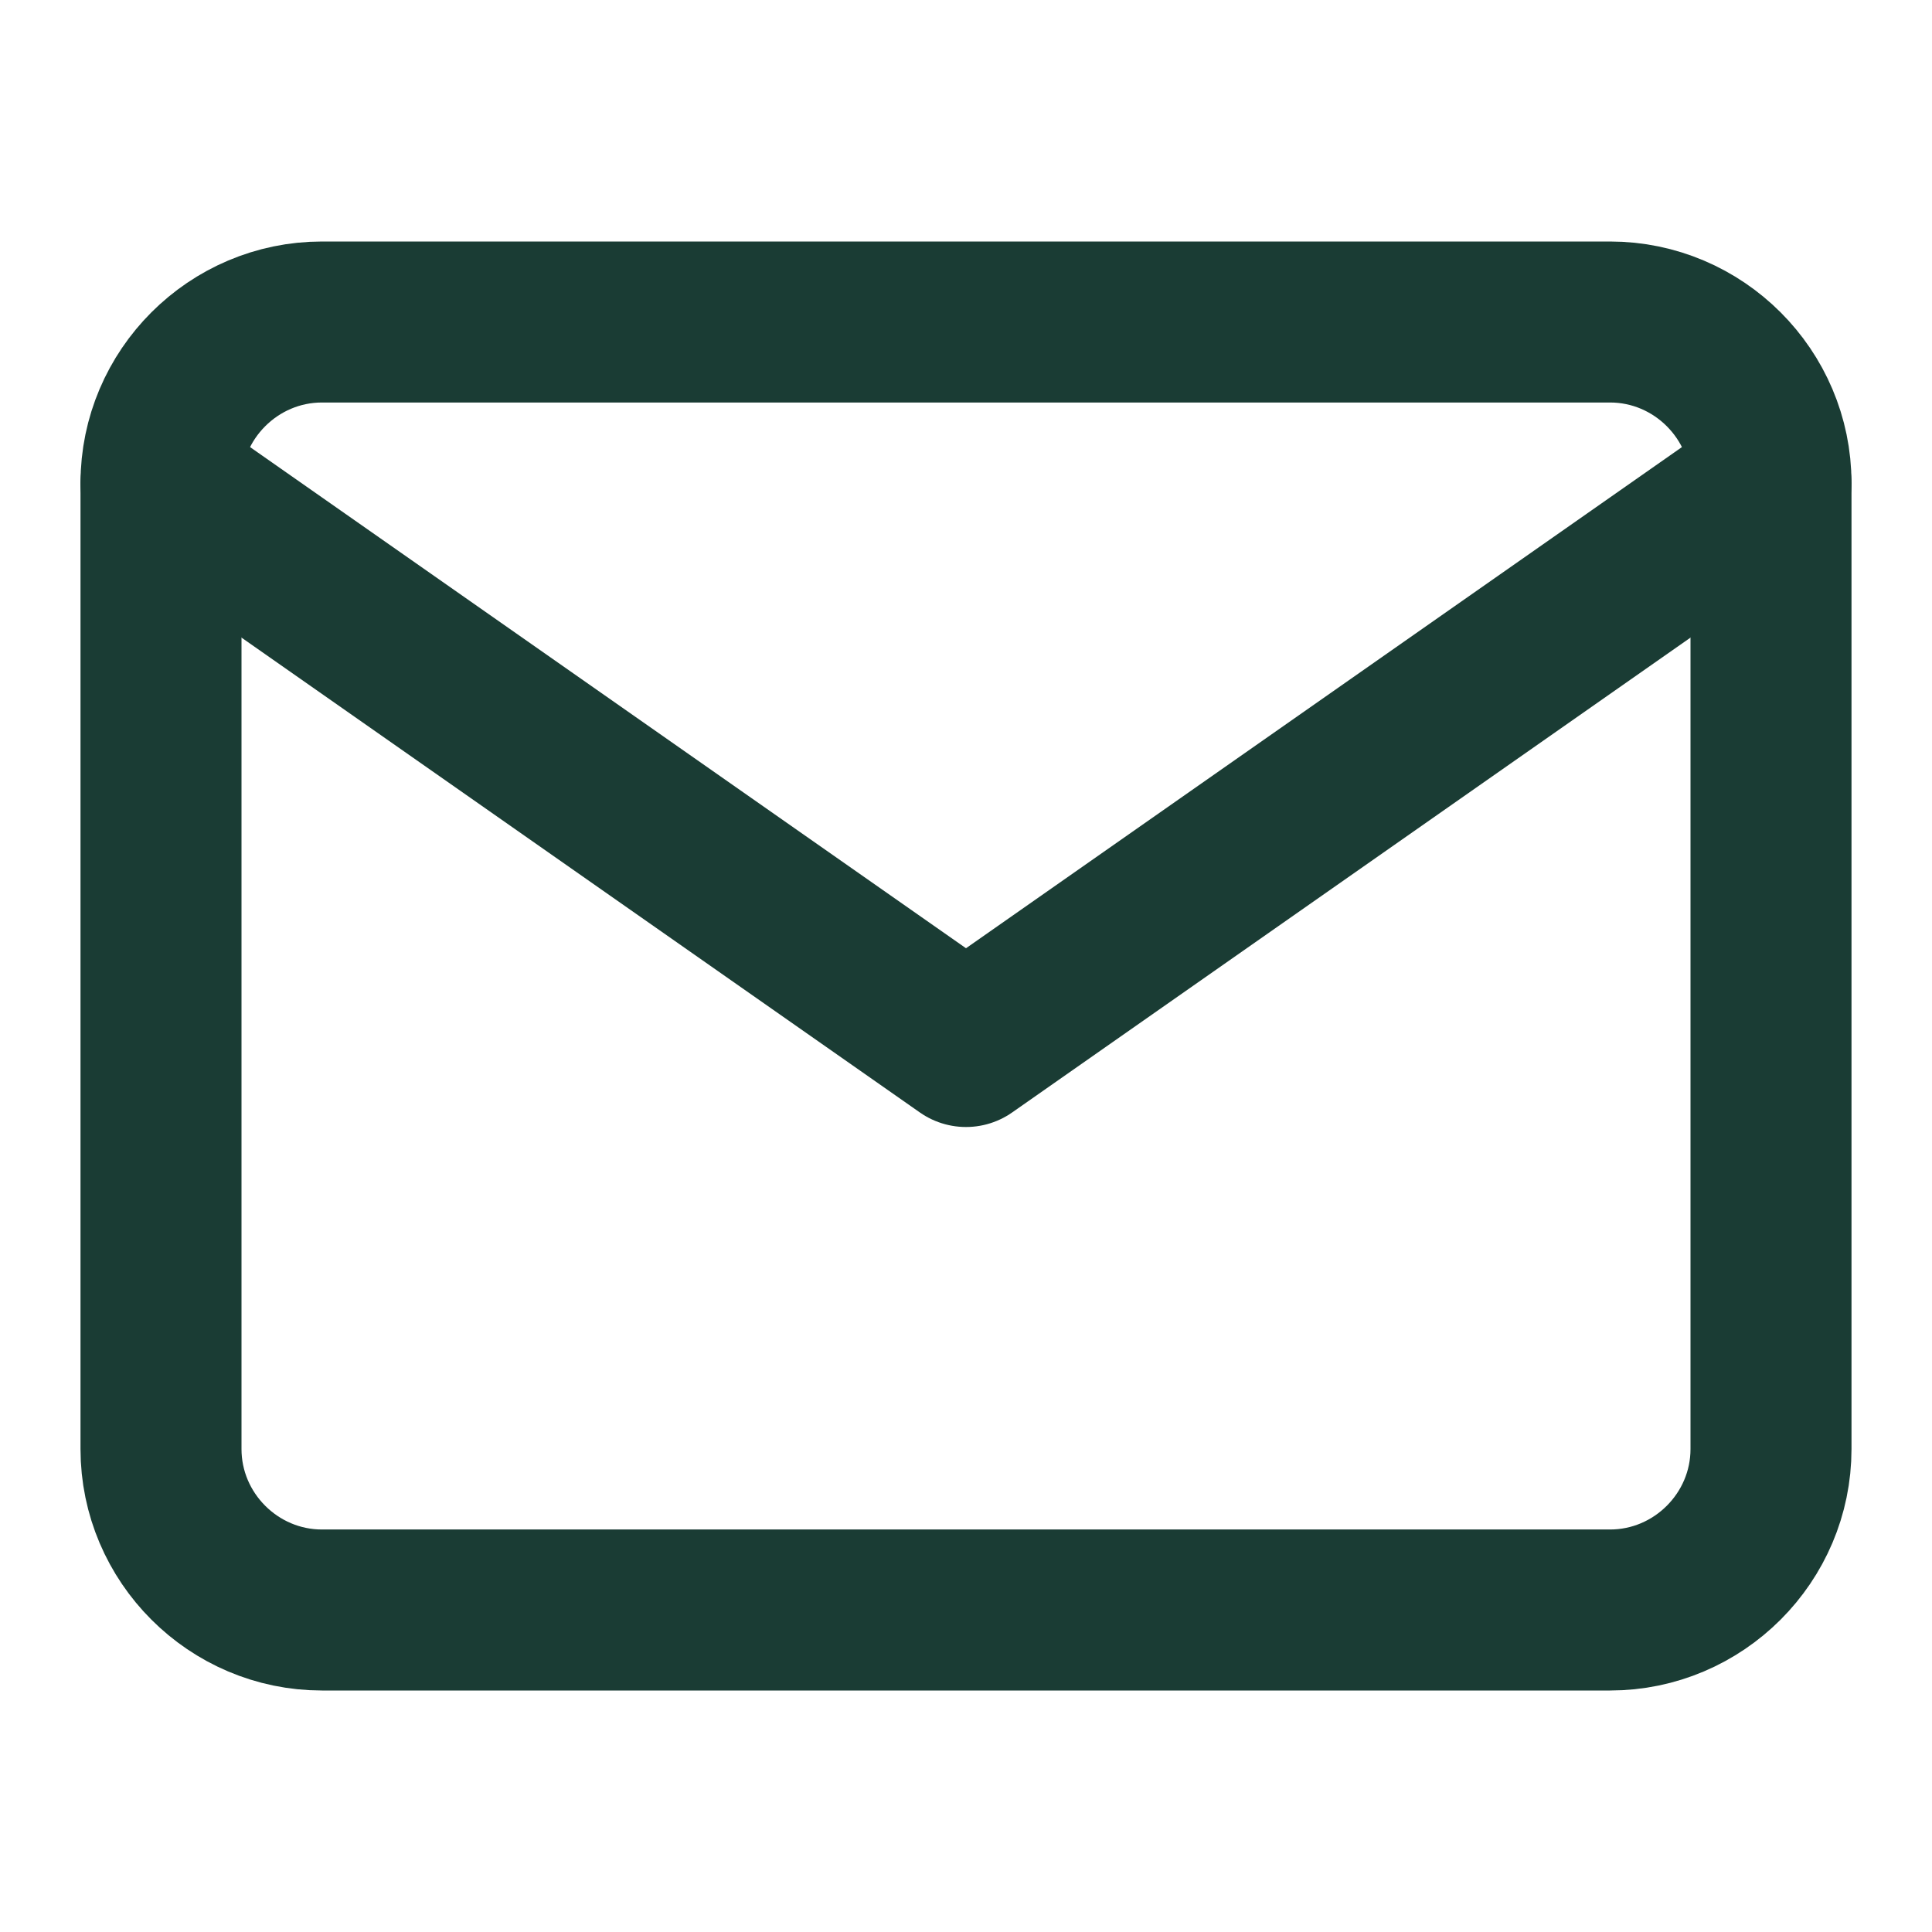
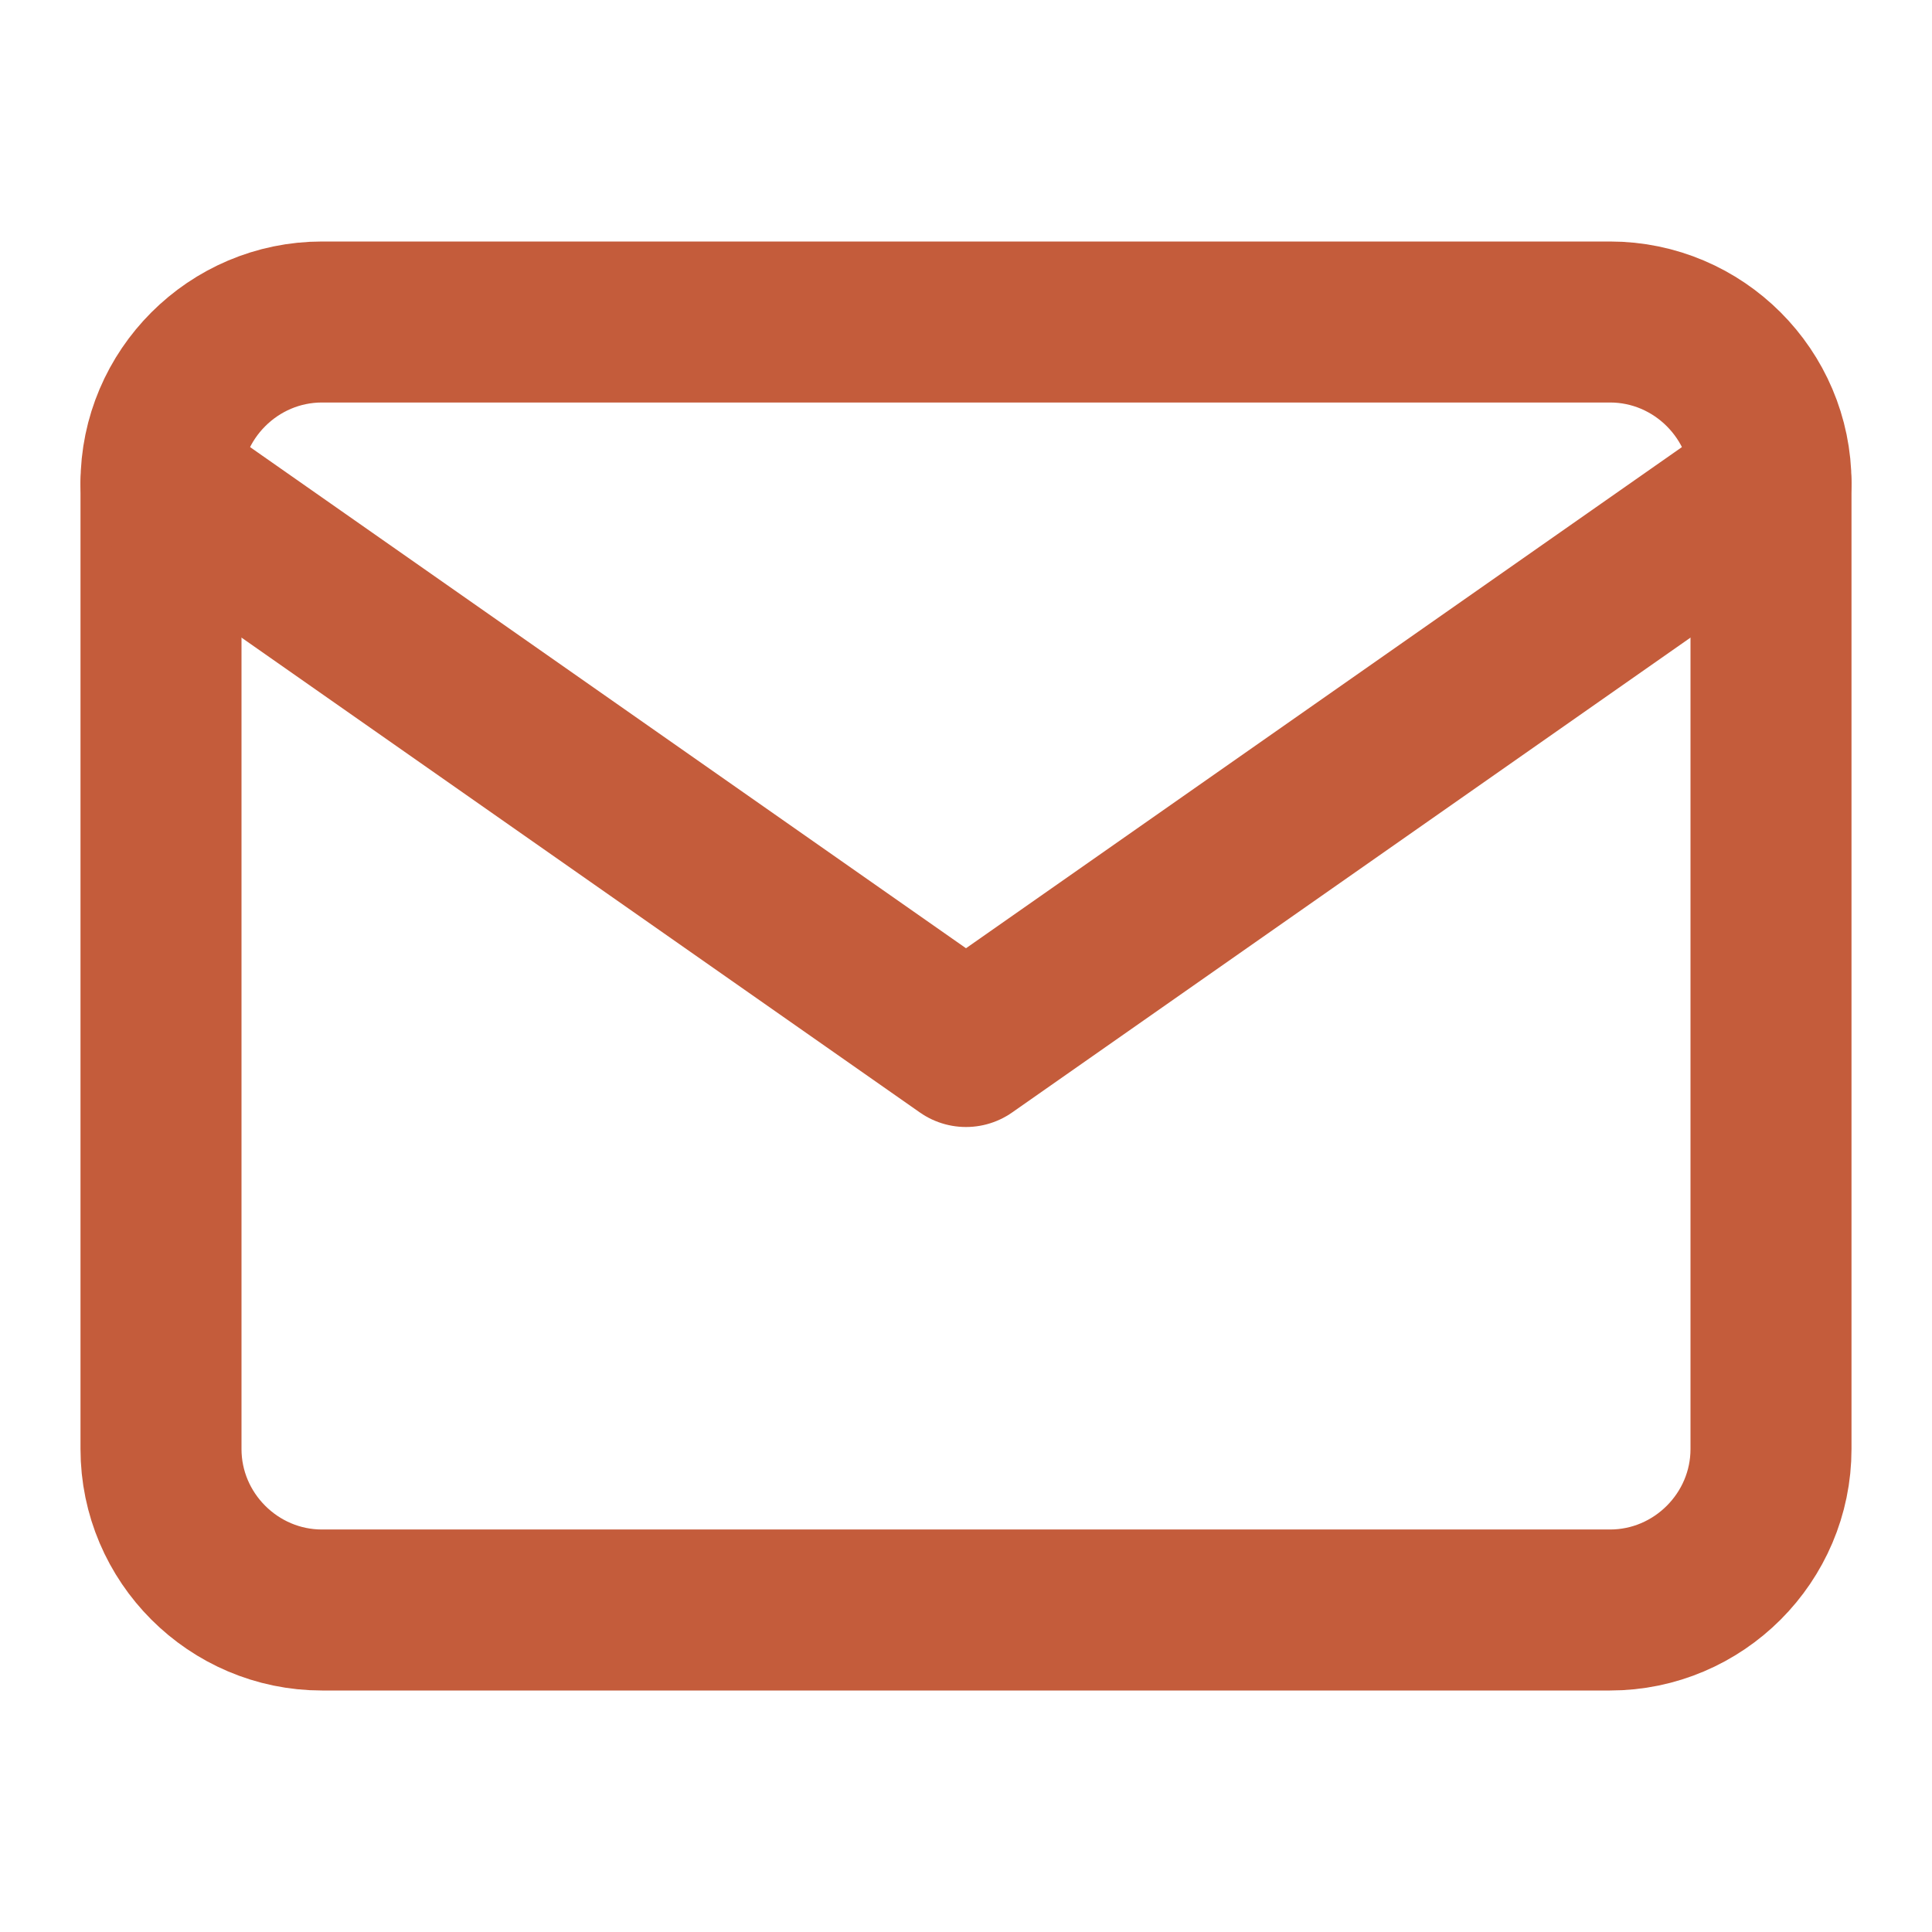
- <svg xmlns="http://www.w3.org/2000/svg" width="24" height="24" viewBox="0 0 24 24" fill="none" stroke="#1A3C34" stroke-width="2" stroke-linecap="round" stroke-linejoin="round">
+ <svg xmlns="http://www.w3.org/2000/svg" width="24" height="24" viewBox="0 0 24 24" fill="none" stroke="#C45C3B" stroke-width="2" stroke-linecap="round" stroke-linejoin="round">
  <path d="M4 4h16c1.1 0 2 .9 2 2v12c0 1.1-.9 2-2 2H4c-1.1 0-2-.9-2-2V6c0-1.1.9-2 2-2z" />
  <polyline points="22,6 12,13 2,6" />
</svg>
